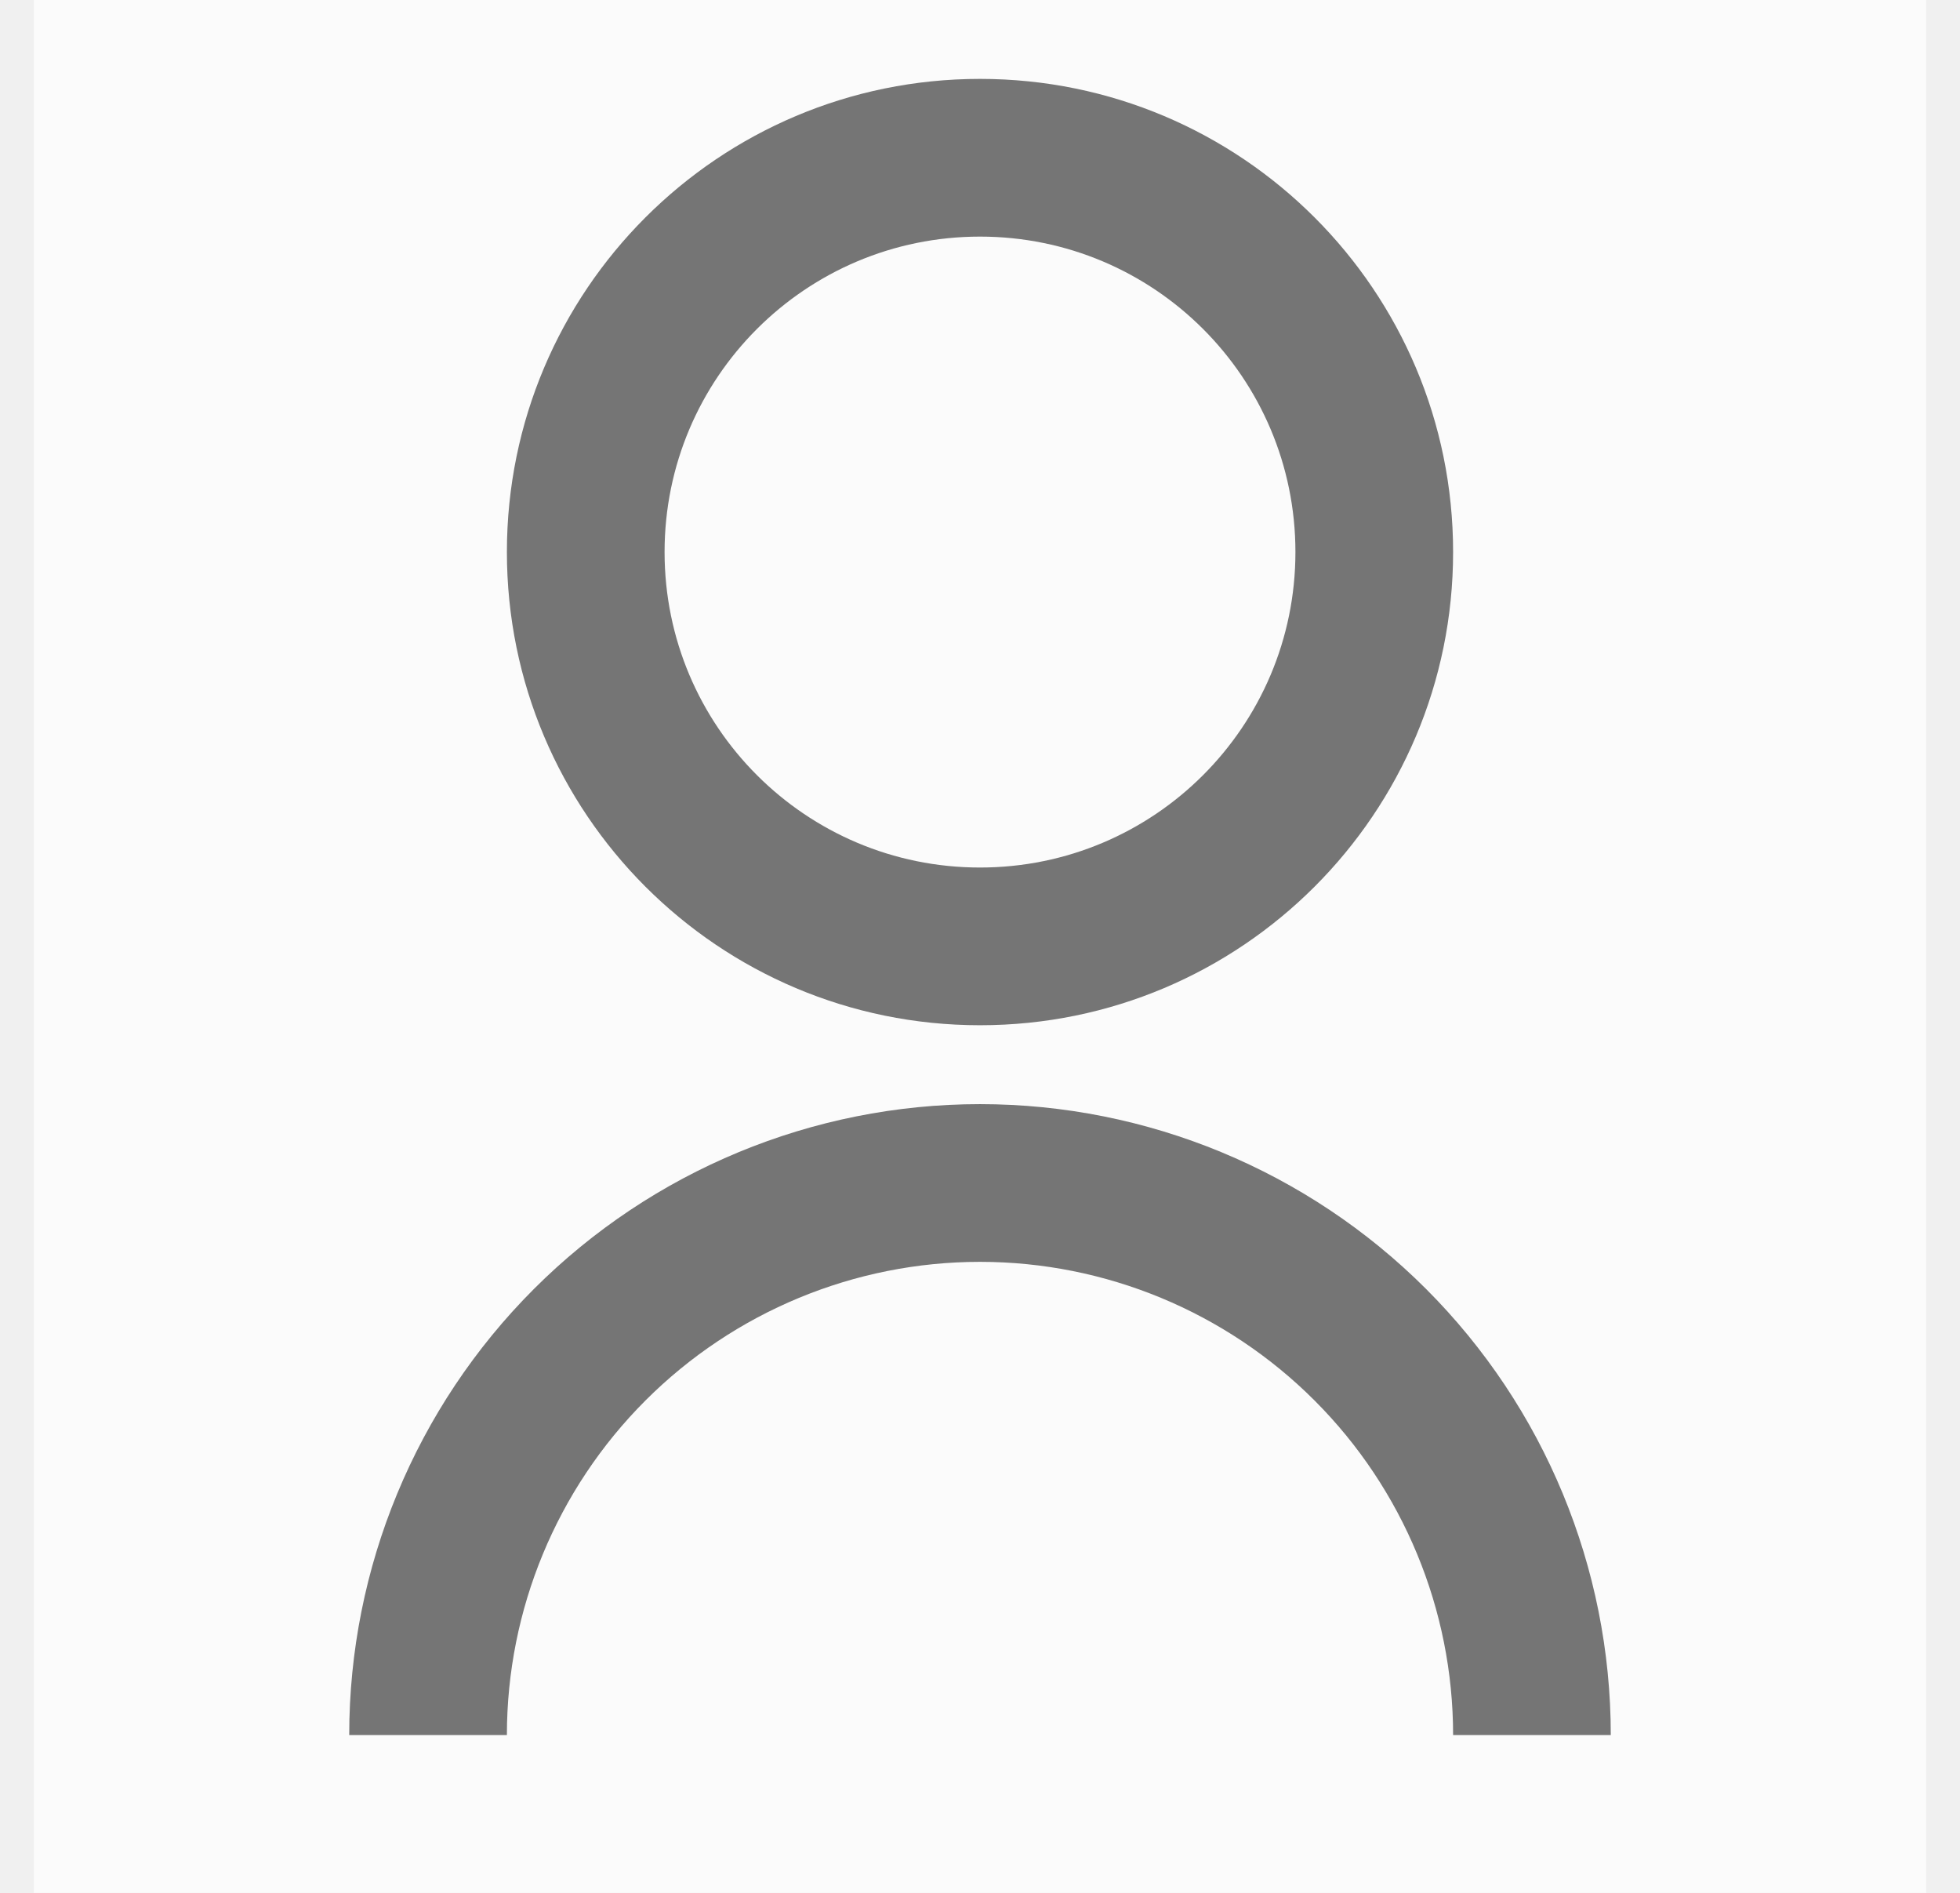
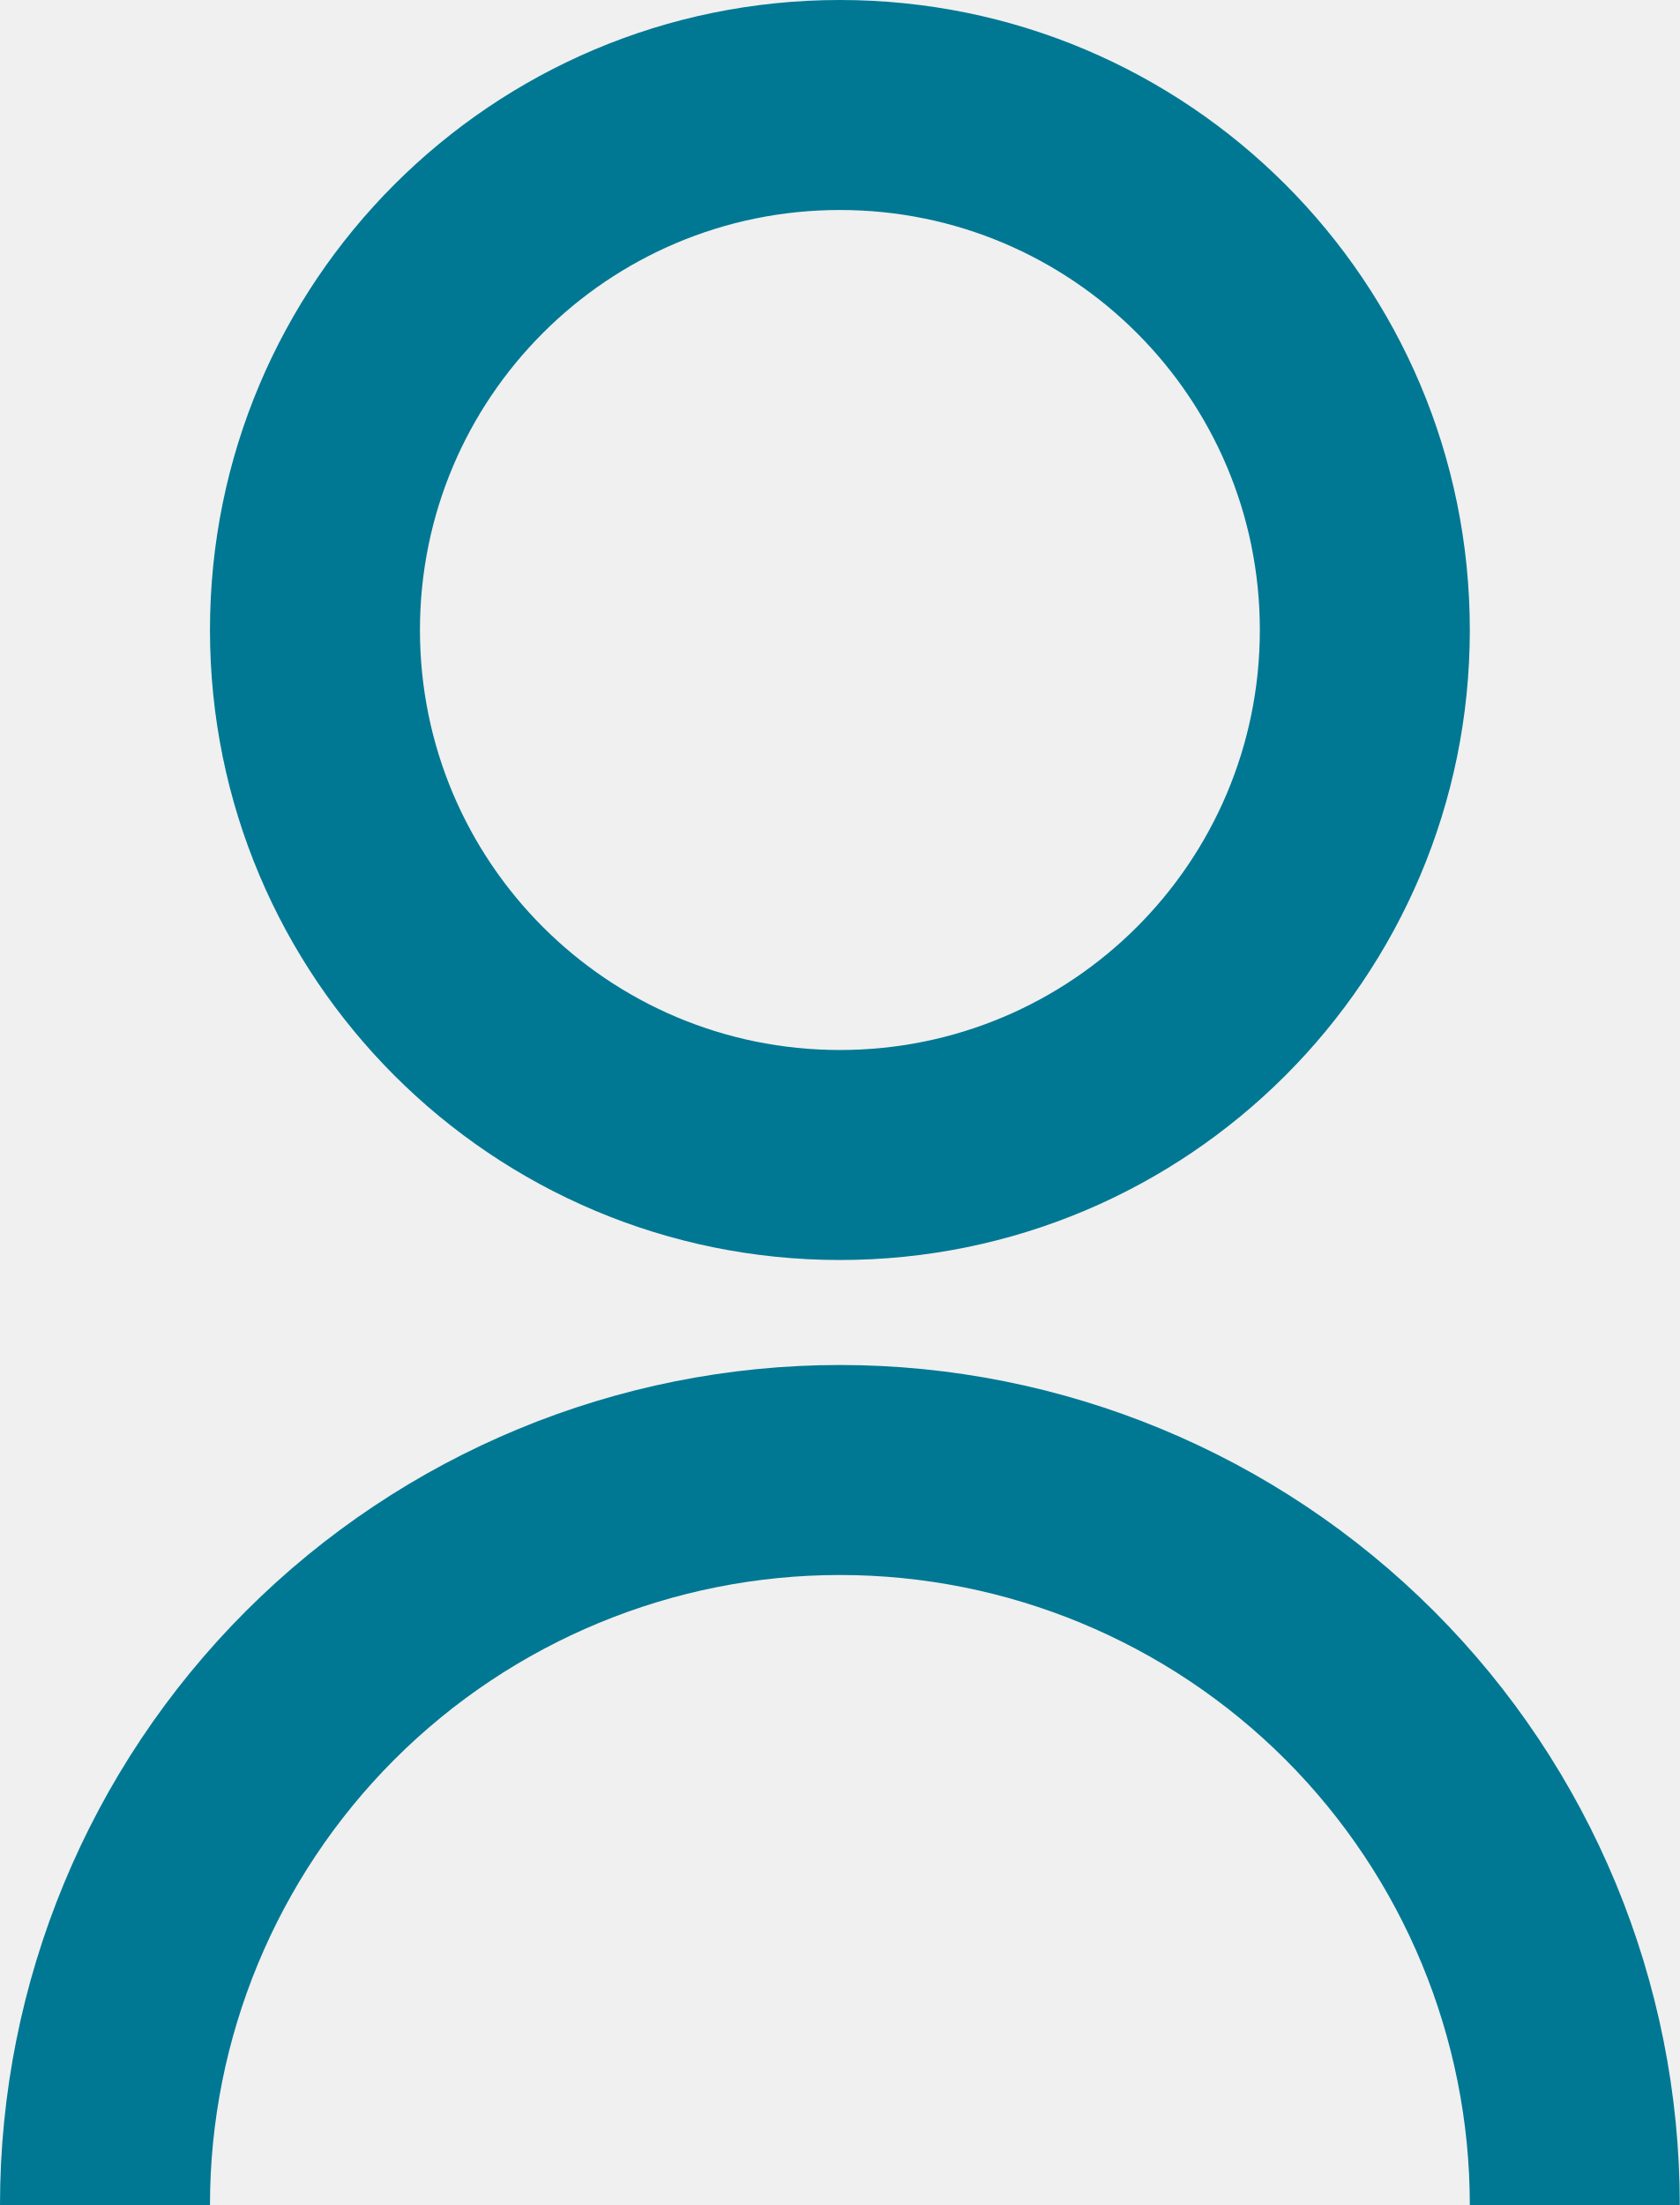
- <svg xmlns="http://www.w3.org/2000/svg" width="29" height="28" viewBox="0 0 29 28" fill="none">
-   <g clip-path="url(#clip0_2001_514)">
-     <path d="M0.5 0H28.5V28H0.5V0Z" fill="#FBFBFB" />
-     <path d="M5.167 25.666C5.167 23.191 6.15 20.817 7.9 19.067C9.651 17.317 12.025 16.333 14.5 16.333C16.975 16.333 19.349 17.317 21.1 19.067C22.85 20.817 23.833 23.191 23.833 25.666H21.5C21.5 23.81 20.762 22.029 19.45 20.717C18.137 19.404 16.357 18.666 14.5 18.666C12.643 18.666 10.863 19.404 9.55 20.717C8.238 22.029 7.5 23.81 7.5 25.666H5.167ZM14.5 15.166C10.633 15.166 7.5 12.034 7.5 8.166C7.5 4.299 10.633 1.167 14.5 1.167C18.367 1.167 21.5 4.299 21.5 8.166C21.5 12.034 18.367 15.166 14.5 15.166ZM14.5 12.833C17.078 12.833 19.167 10.745 19.167 8.166C19.167 5.588 17.078 3.5 14.5 3.5C11.922 3.5 9.833 5.588 9.833 8.166C9.833 10.745 11.922 12.833 14.5 12.833Z" fill="#757575" />
-   </g>
-   <defs>
-     <clipPath id="clip0_2001_514">
-       <rect width="28" height="28" fill="white" transform="translate(0.5)" />
-     </clipPath>
-   </defs>
+ <svg xmlns="http://www.w3.org/2000/svg" width="16" height="21" viewBox="0 0 16 21" fill="none">
+   <path d="M0 21C0 18.878 0.843 16.843 2.343 15.343C3.843 13.843 5.878 13 8 13C10.122 13 12.157 13.843 13.657 15.343C15.157 16.843 16 18.878 16 21H14C14 19.409 13.368 17.883 12.243 16.757C11.117 15.632 9.591 15 8 15C6.409 15 4.883 15.632 3.757 16.757C2.632 17.883 2 19.409 2 21H0ZM8 12C4.685 12 2 9.315 2 6C2 2.685 4.685 0 8 0C11.315 0 14 2.685 14 6C14 9.315 11.315 12 8 12ZM8 10C10.21 10 12 8.21 12 6C12 3.79 10.21 2 8 2C5.79 2 4 3.79 4 6C4 8.21 5.79 10 8 10Z" fill="#007893" />
</svg>
